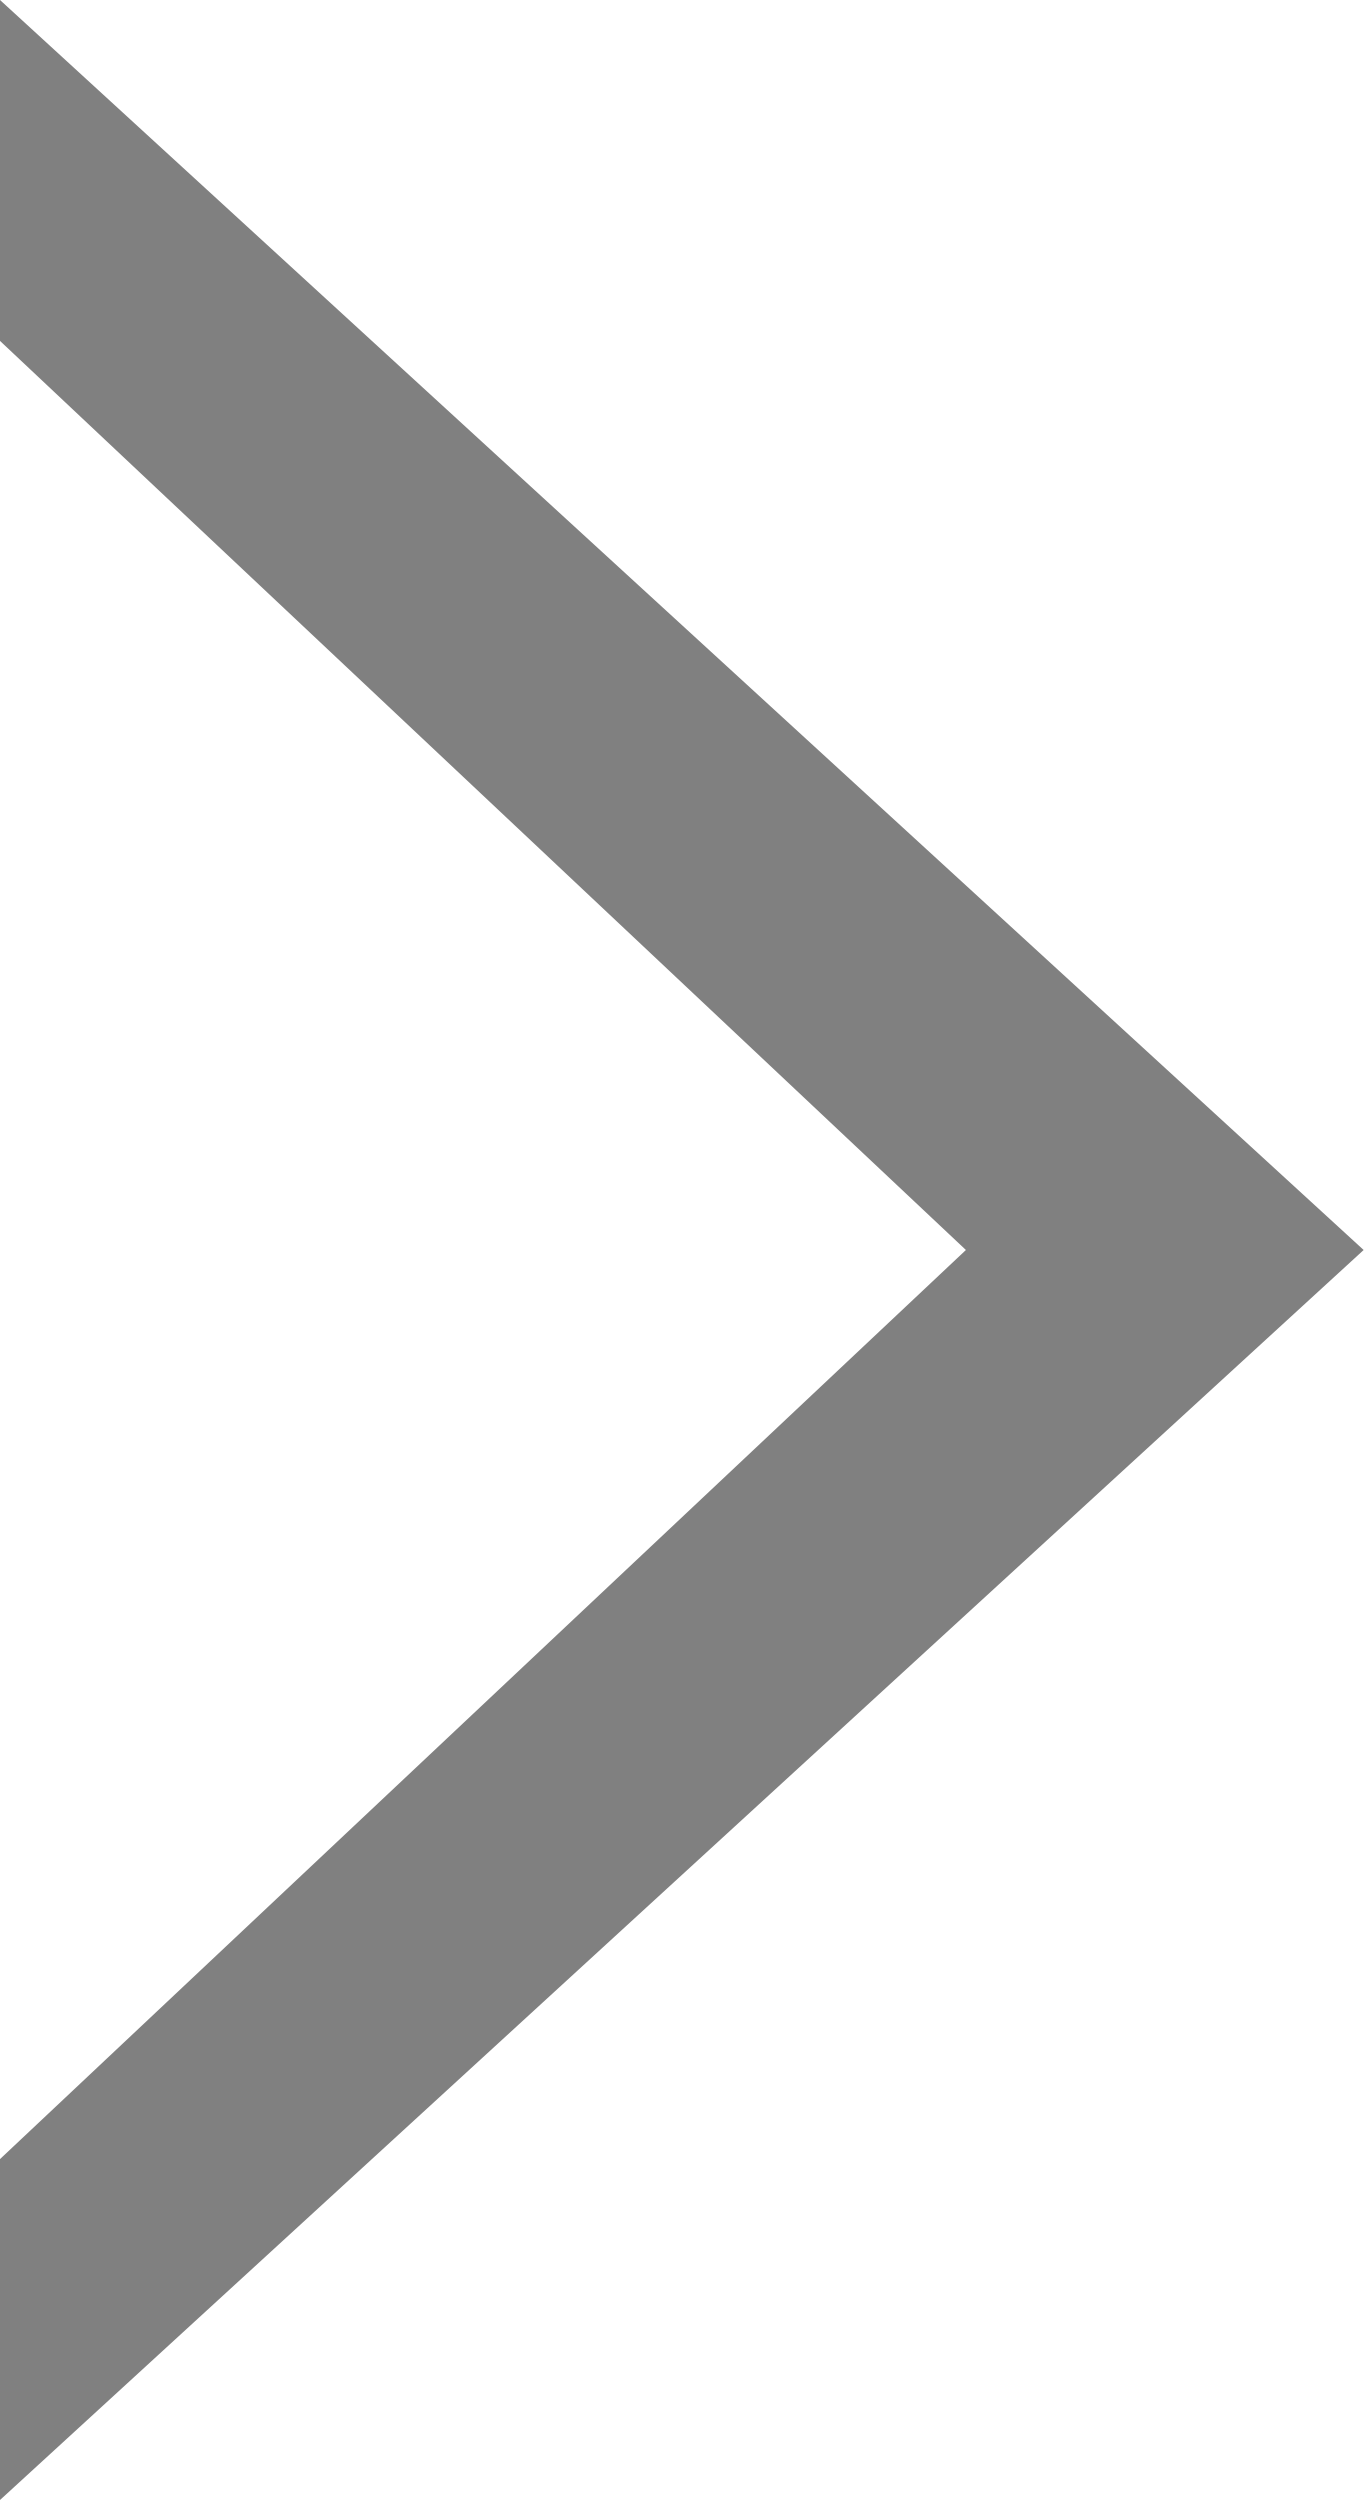
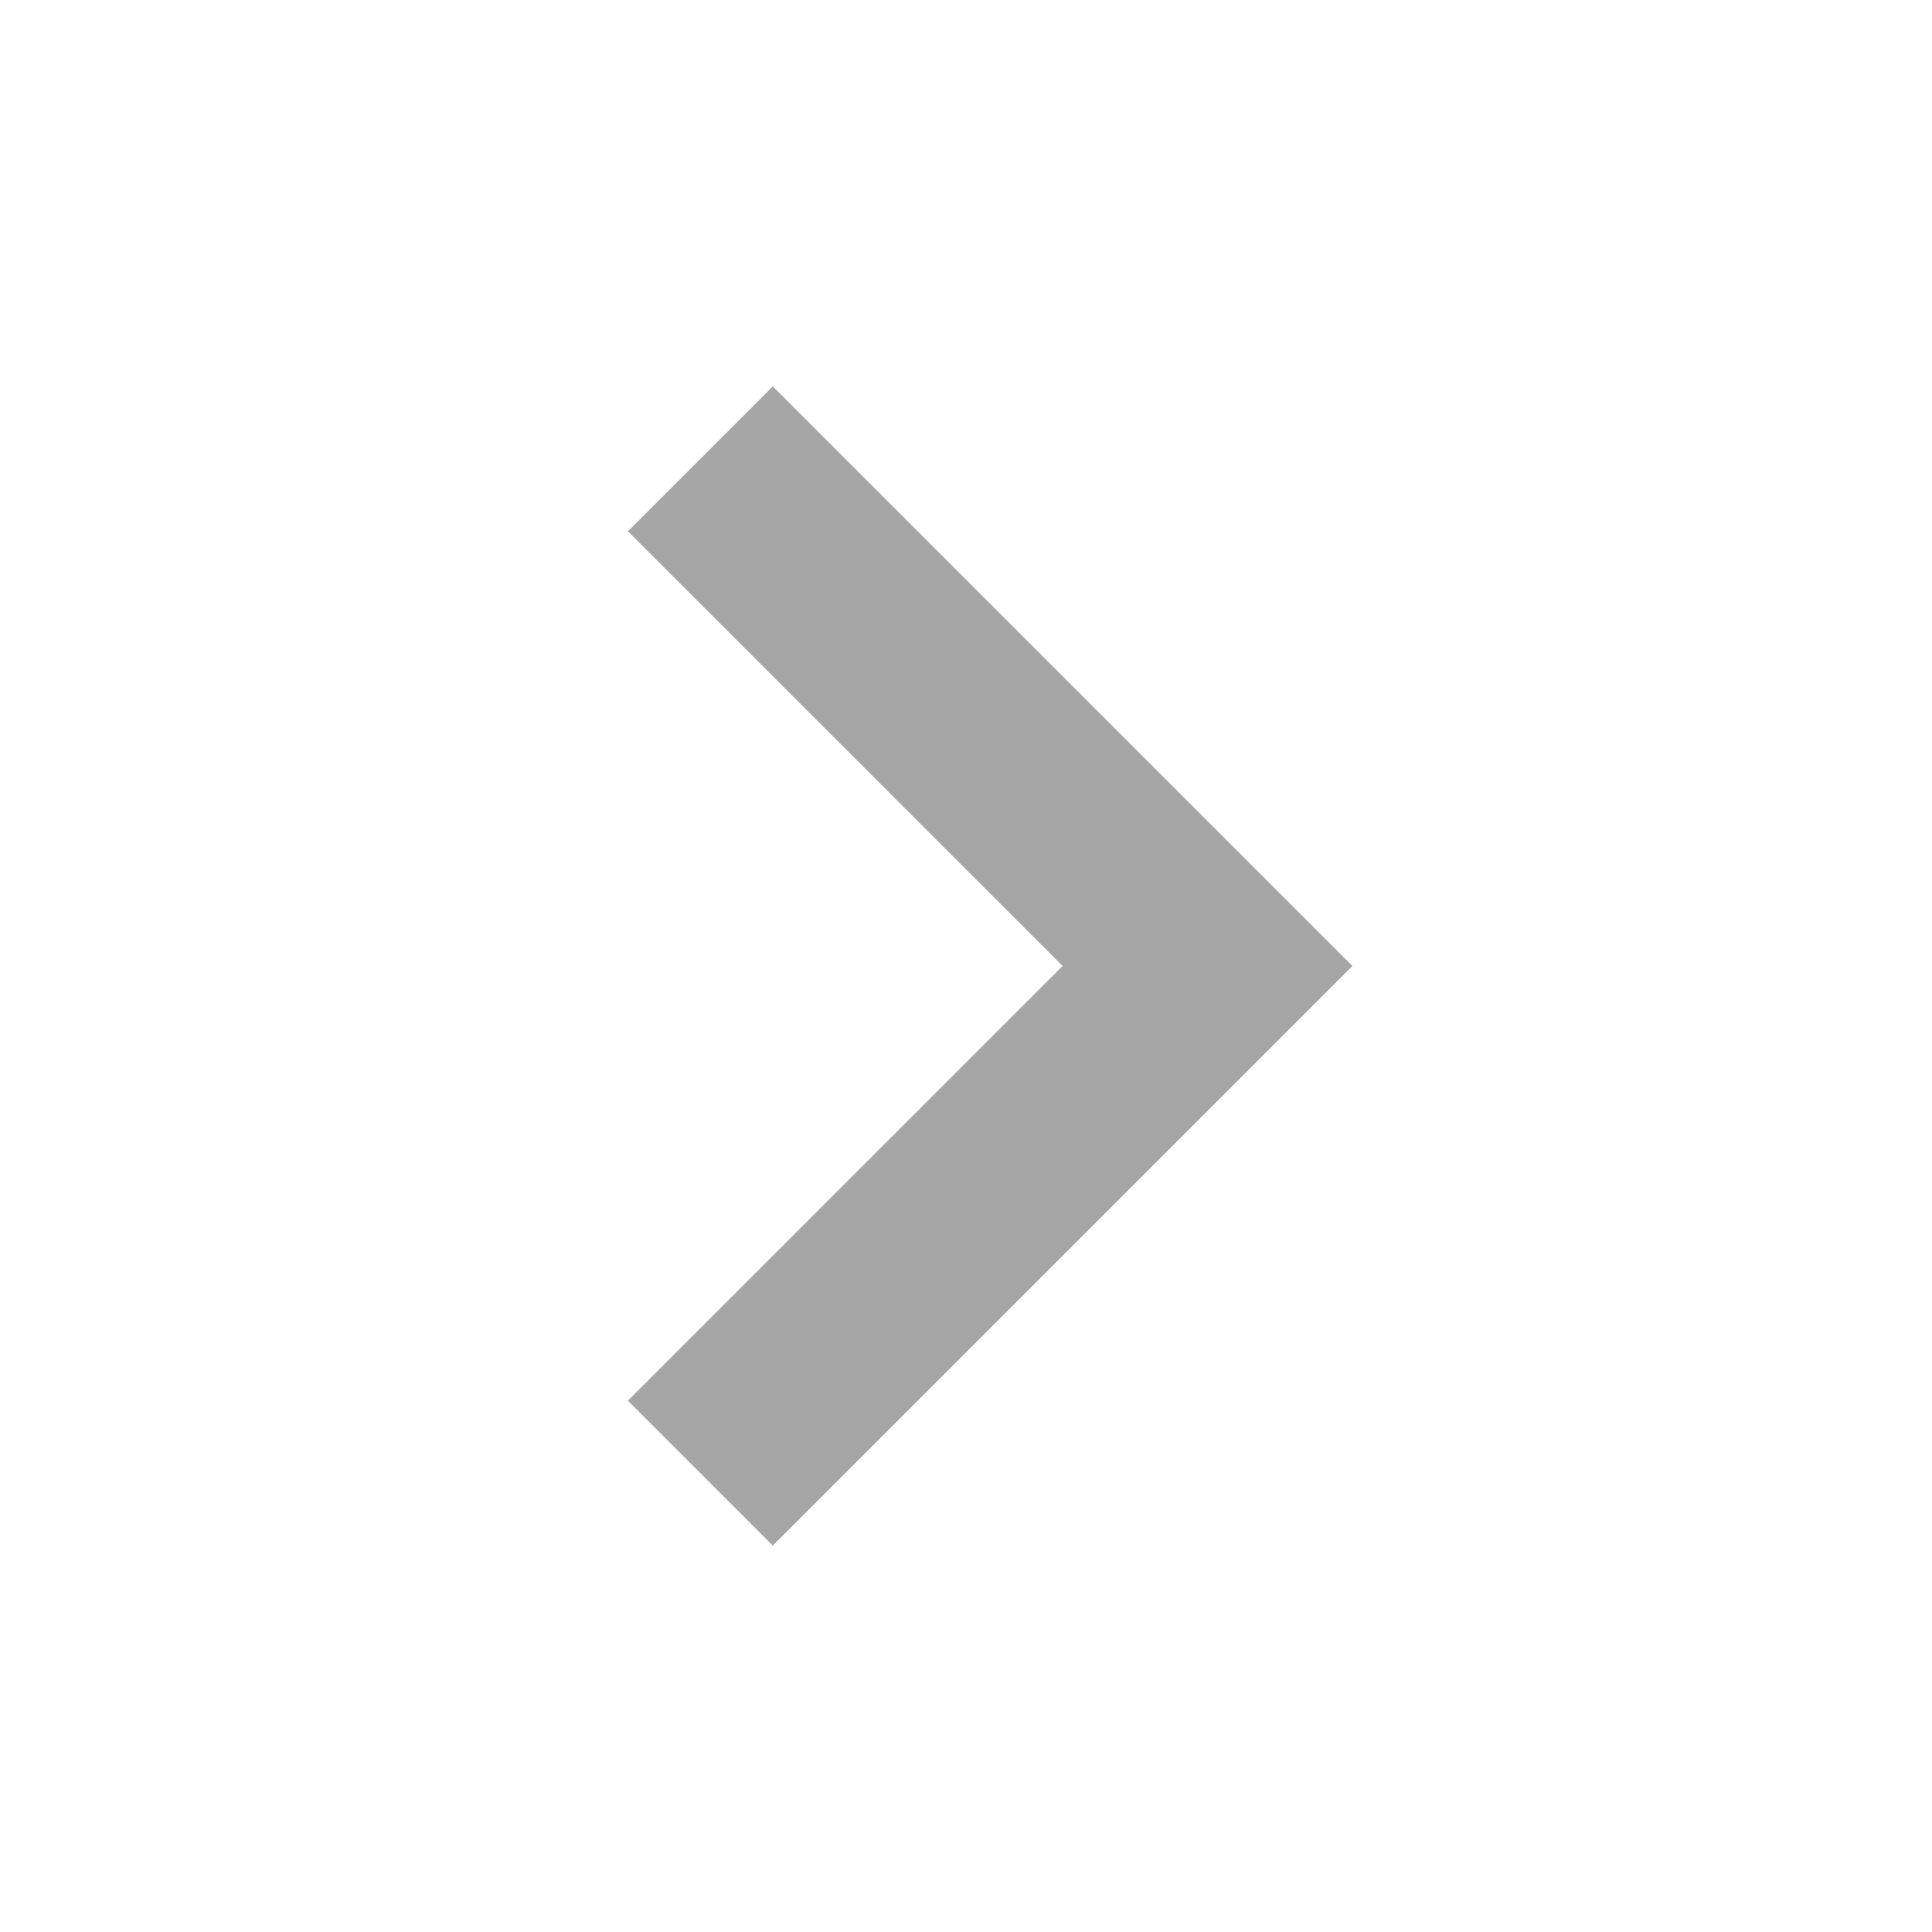
- <svg xmlns="http://www.w3.org/2000/svg" width="12px" height="22px" viewBox="0 0 12 22" version="1.1">
-   <path d="M0,22 L0,19 L8.5,11 L0,3 L0,0 L12,11 L0,22 Z" id="Triangle-1" fill="#808080" />
+ <svg xmlns="http://www.w3.org/2000/svg" x="0px" y="0px" width="20px" height="20px" viewBox="0 0 20 20" version="1.1">
+   <polygon fill="#A6A6A6" points="14,10 8,16 6.5,14.5 11,10 6.5,5.5 8,4 " />
</svg>
